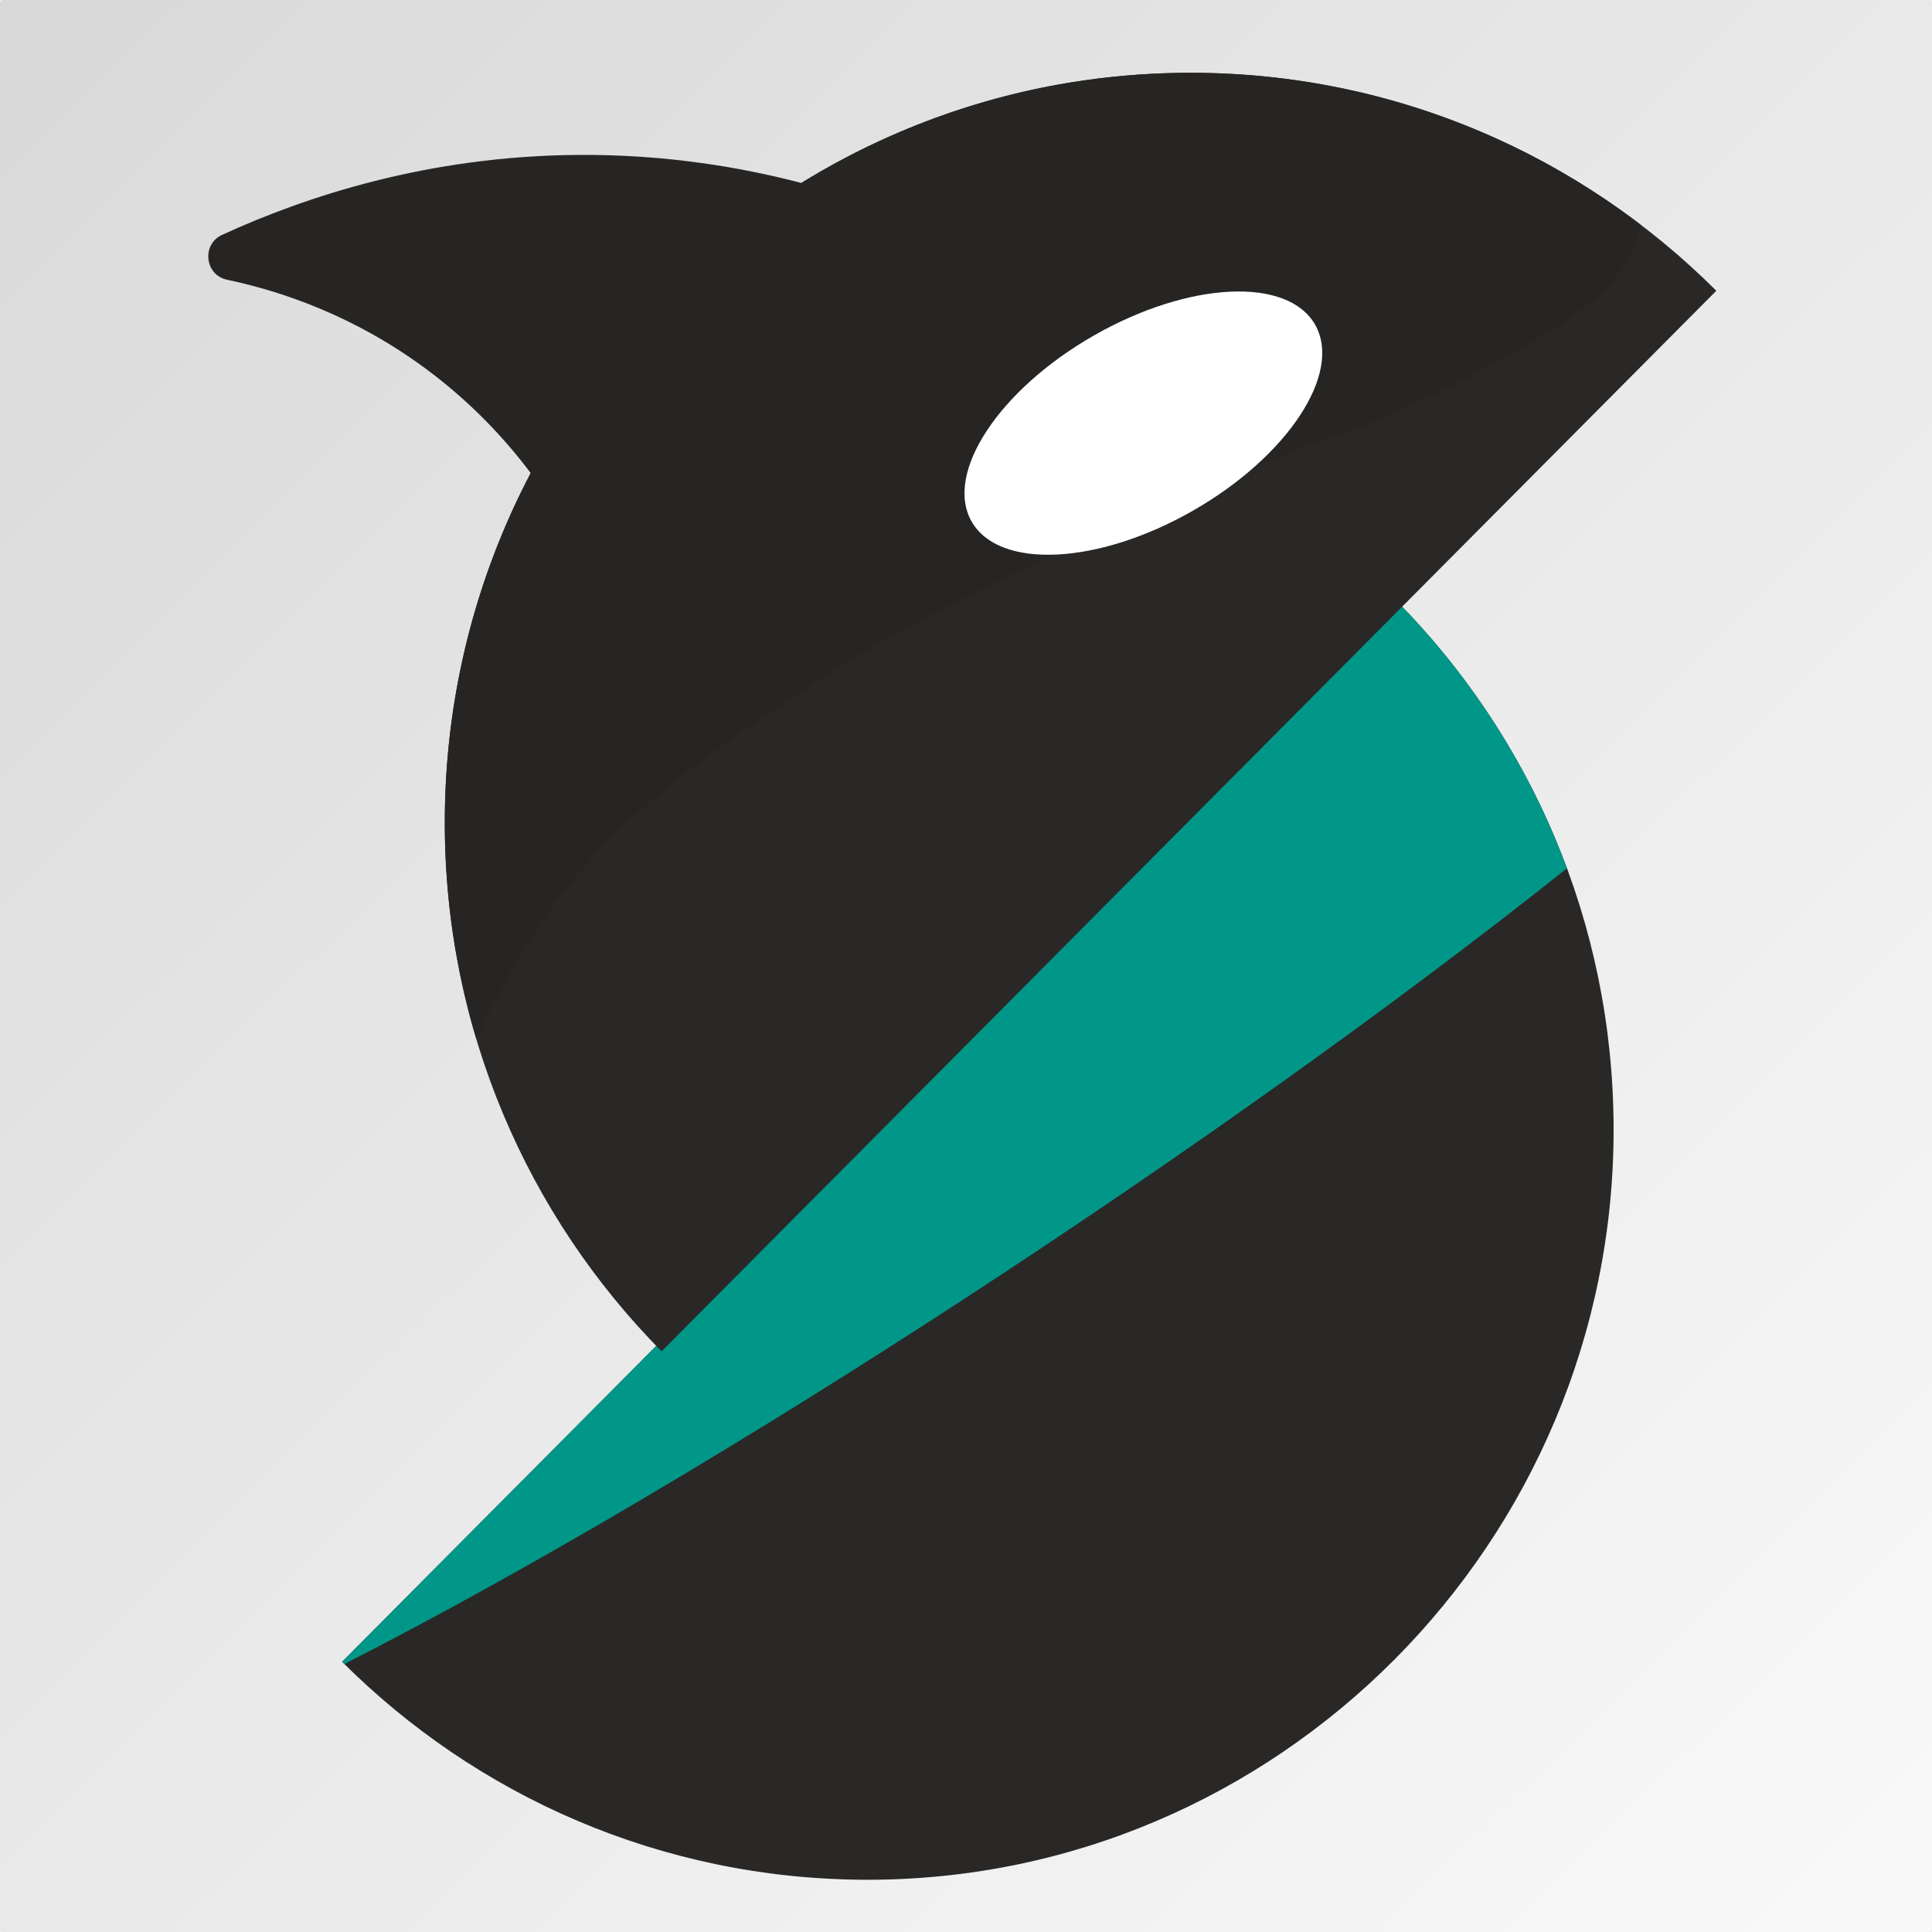
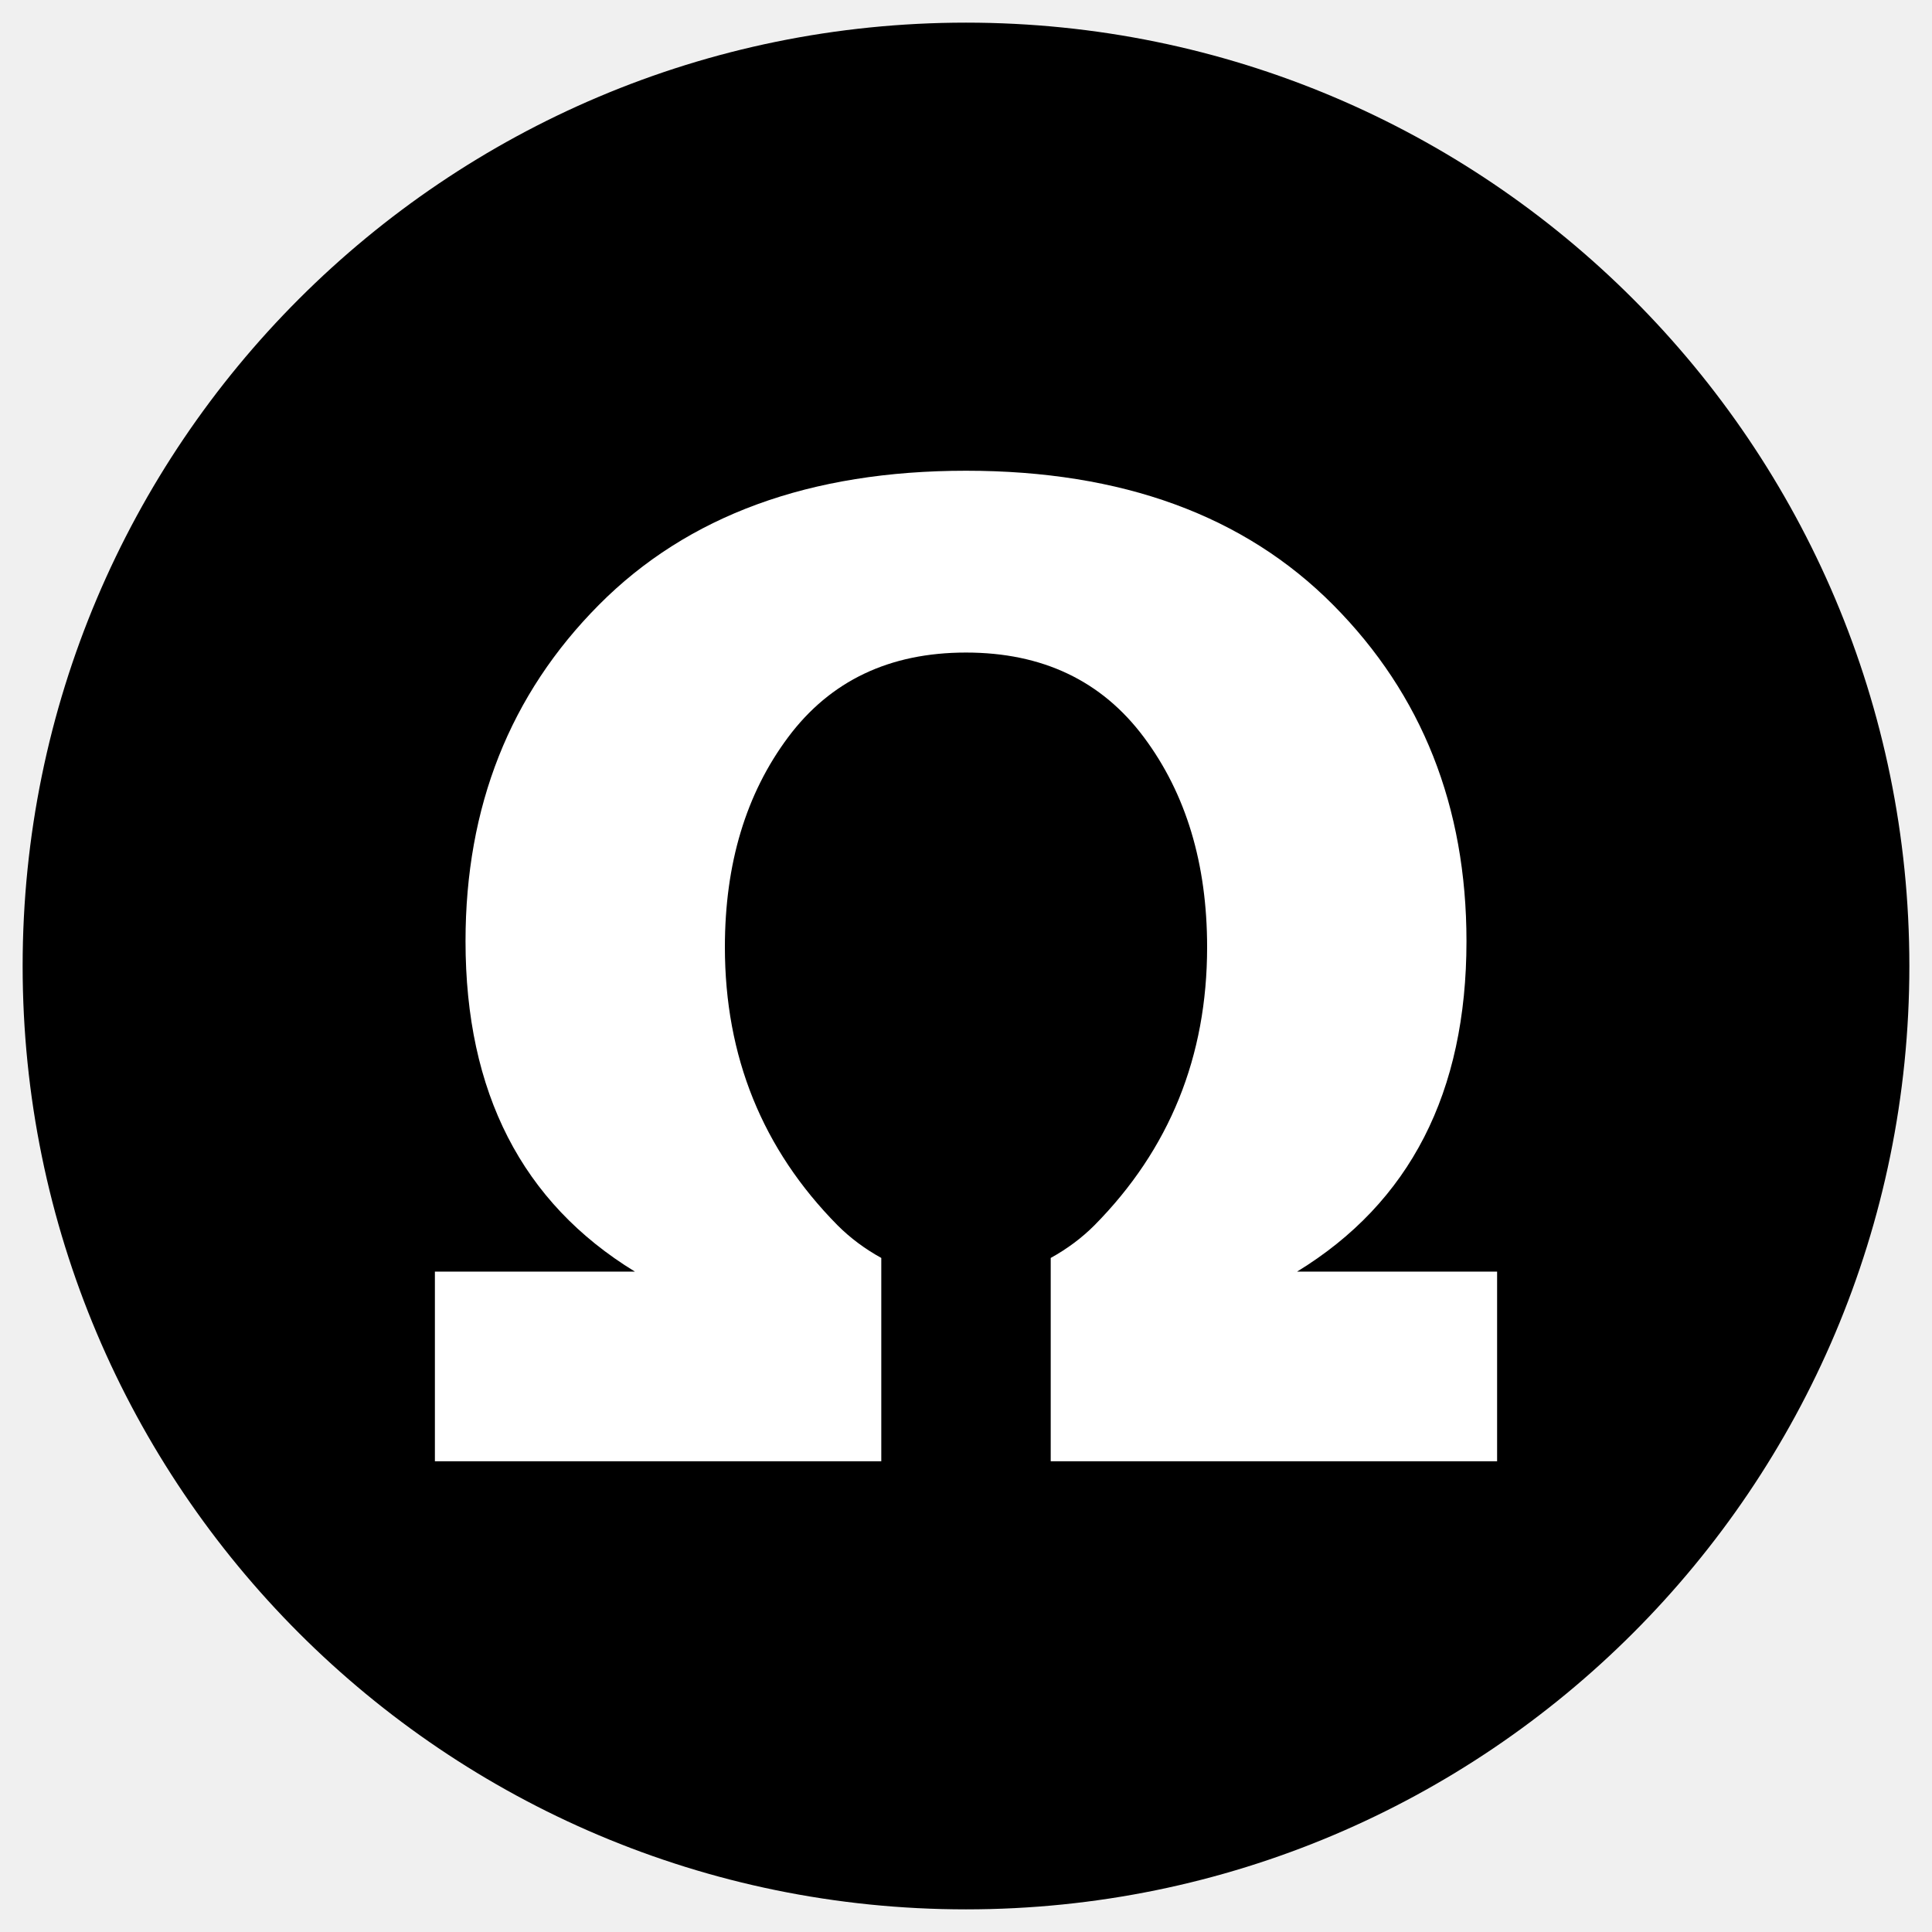
- <svg xmlns="http://www.w3.org/2000/svg" xmlns:xlink="http://www.w3.org/1999/xlink" version="1.1" id="svg2" width="1024" height="1024" viewBox="0 0 1024 1024">
-   <defs id="defs6">
-     <linearGradient id="linearGradient619">
-       <stop style="stop-color:#d9d9d9;stop-opacity:1;" offset="0" id="stop615" />
-       <stop style="stop-color:#f9f9f9;stop-opacity:1;" offset="1" id="stop617" />
-     </linearGradient>
-     <clipPath clipPathUnits="userSpaceOnUse" id="clipPath16">
-       <path d="M 0,792 H 612 V 0 H 0 Z" id="path14" />
-     </clipPath>
-     <linearGradient xlink:href="#linearGradient619" id="linearGradient621" x1="6.006" y1="-2.004" x2="1024" y2="1024.997" gradientUnits="userSpaceOnUse" gradientTransform="matrix(1.00007,0,0,1.000057,-0.06245207,-0.06244275)" />
-   </defs>
-   <g id="layer1" transform="matrix(0.9989575,0,0,0.9979921,-0.933722,0.06231743)">
-     <rect style="fill:url(#linearGradient621);fill-opacity:1;stroke-width:1" id="rect457" width="1025.069" height="1026.06" x="0.935" y="-0.062" rx="2" ry="2" />
-   </g>
-   <g id="g8" transform="matrix(1.333333,0,0,-1.333333,0,1056)">
-     <g id="g10" transform="translate(76.25895,16.06244)">
-       <g id="g12" clip-path="url(#clipPath16)">
-         <g id="g18" transform="translate(59.7287,115.3517)">
-           <path d="m 0,0 c 53.332,-53.285 126.698,-86.317 207.744,-86.646 164.049,-0.664 298.355,134.38 297.699,299.337 -0.324,81.496 -33.176,155.271 -86.17,208.899 z" style="fill:#292826;fill-opacity:1;fill-rule:nonzero;stroke:none" id="path20" />
-         </g>
-         <g id="g22" transform="translate(479.0017,536.9419)">
-           <path d="m 0,0 -419.273,-421.59 c 0.298,-0.298 0.606,-0.587 0.906,-0.884 146.894,74.925 348.023,206.579 486.003,316.297 C 52.756,-65.97 29.506,-29.859 0,0" style="fill:#009789;fill-opacity:1;fill-rule:nonzero;stroke:none" id="path24" />
-         </g>
-         <g id="g26" transform="translate(397.0372,747)">
-           <path d="m 0,0 c -163.742,0 -296.482,-133.473 -296.482,-298.121 0,-81.979 32.915,-156.223 86.172,-210.117 l 419.273,421.59 C 155.364,-33.096 81.529,0 0,0" style="fill:#292826;fill-opacity:1;fill-rule:nonzero;stroke:none" id="path28" />
-         </g>
-         <g id="g30" transform="translate(397.0372,747)">
-           <path d="m 0,0 c -56.714,0 -109.702,-16.022 -154.751,-43.796 -24.127,6.312 -54.061,11.37 -88.437,11.157 -59.938,-0.372 -108.713,-16.603 -141.822,-31.784 -8.218,-3.768 -6.898,-15.967 1.941,-17.829 21.801,-4.593 50.498,-14.324 78.883,-35.28 17.931,-13.238 31.574,-27.883 41.856,-41.597 -21.794,-41.504 -34.152,-88.793 -34.152,-138.992 0,-29.952 4.412,-58.865 12.586,-86.137 12.54,27.79 25.699,46.391 29.916,52.184 27.229,37.41 56.015,56.883 98.542,85.651 31.328,21.193 74.856,46.047 199.916,97.449 0,0 39.121,11.017 91.587,42.212 20.912,12.433 36.823,24.17 41.863,42.526 0.355,1.293 0.677,2.57 0.973,3.83 C 129.175,-22.506 67.208,0 0,0" style="fill:#262523;fill-opacity:1;fill-rule:nonzero;stroke:none" id="path32" />
-         </g>
-         <g id="g34" transform="translate(446.5563,646.8041)">
-           <path d="m 0,0 c 10.875,-19.229 -10.891,-52.305 -48.616,-73.879 -37.725,-21.573 -77.124,-23.474 -88,-4.245 -10.875,19.229 10.891,52.305 48.617,73.879 C -50.274,17.328 -10.875,19.229 0,0" style="fill:#ffffff;fill-opacity:1;fill-rule:nonzero;stroke:none" id="path36" />
-         </g>
-       </g>
-     </g>
-   </g>
+ <svg xmlns="http://www.w3.org/2000/svg" width="1024" height="1024" viewBox="0 0 1024 1024">
+   <circle cx="512" cy="512" r="500" fill="#000000" />
+   <path fill="#FFFFFF" d="M512.0 249.5Q635.997 249.5 706.63 320.651Q777.263 391.803 777.263 498.875Q777.263 619.072 687.461 673.99H793.497V774.5H556.901V666.737Q570.026 659.484 580.043 649.467Q639.796 589.023 639.796 501.984Q639.796 435.668 606.293 390.766Q572.789 345.865 512.0 345.865Q451.211 345.865 417.707 390.766Q384.204 435.668 384.204 501.984Q384.204 589.023 443.957 649.467Q453.974 659.484 467.099 666.737V774.5H230.503V673.99H336.539Q246.737 619.072 246.737 498.875Q246.737 391.803 317.37 320.651Q388.003 249.5 512.0 249.5Z" />
</svg>
